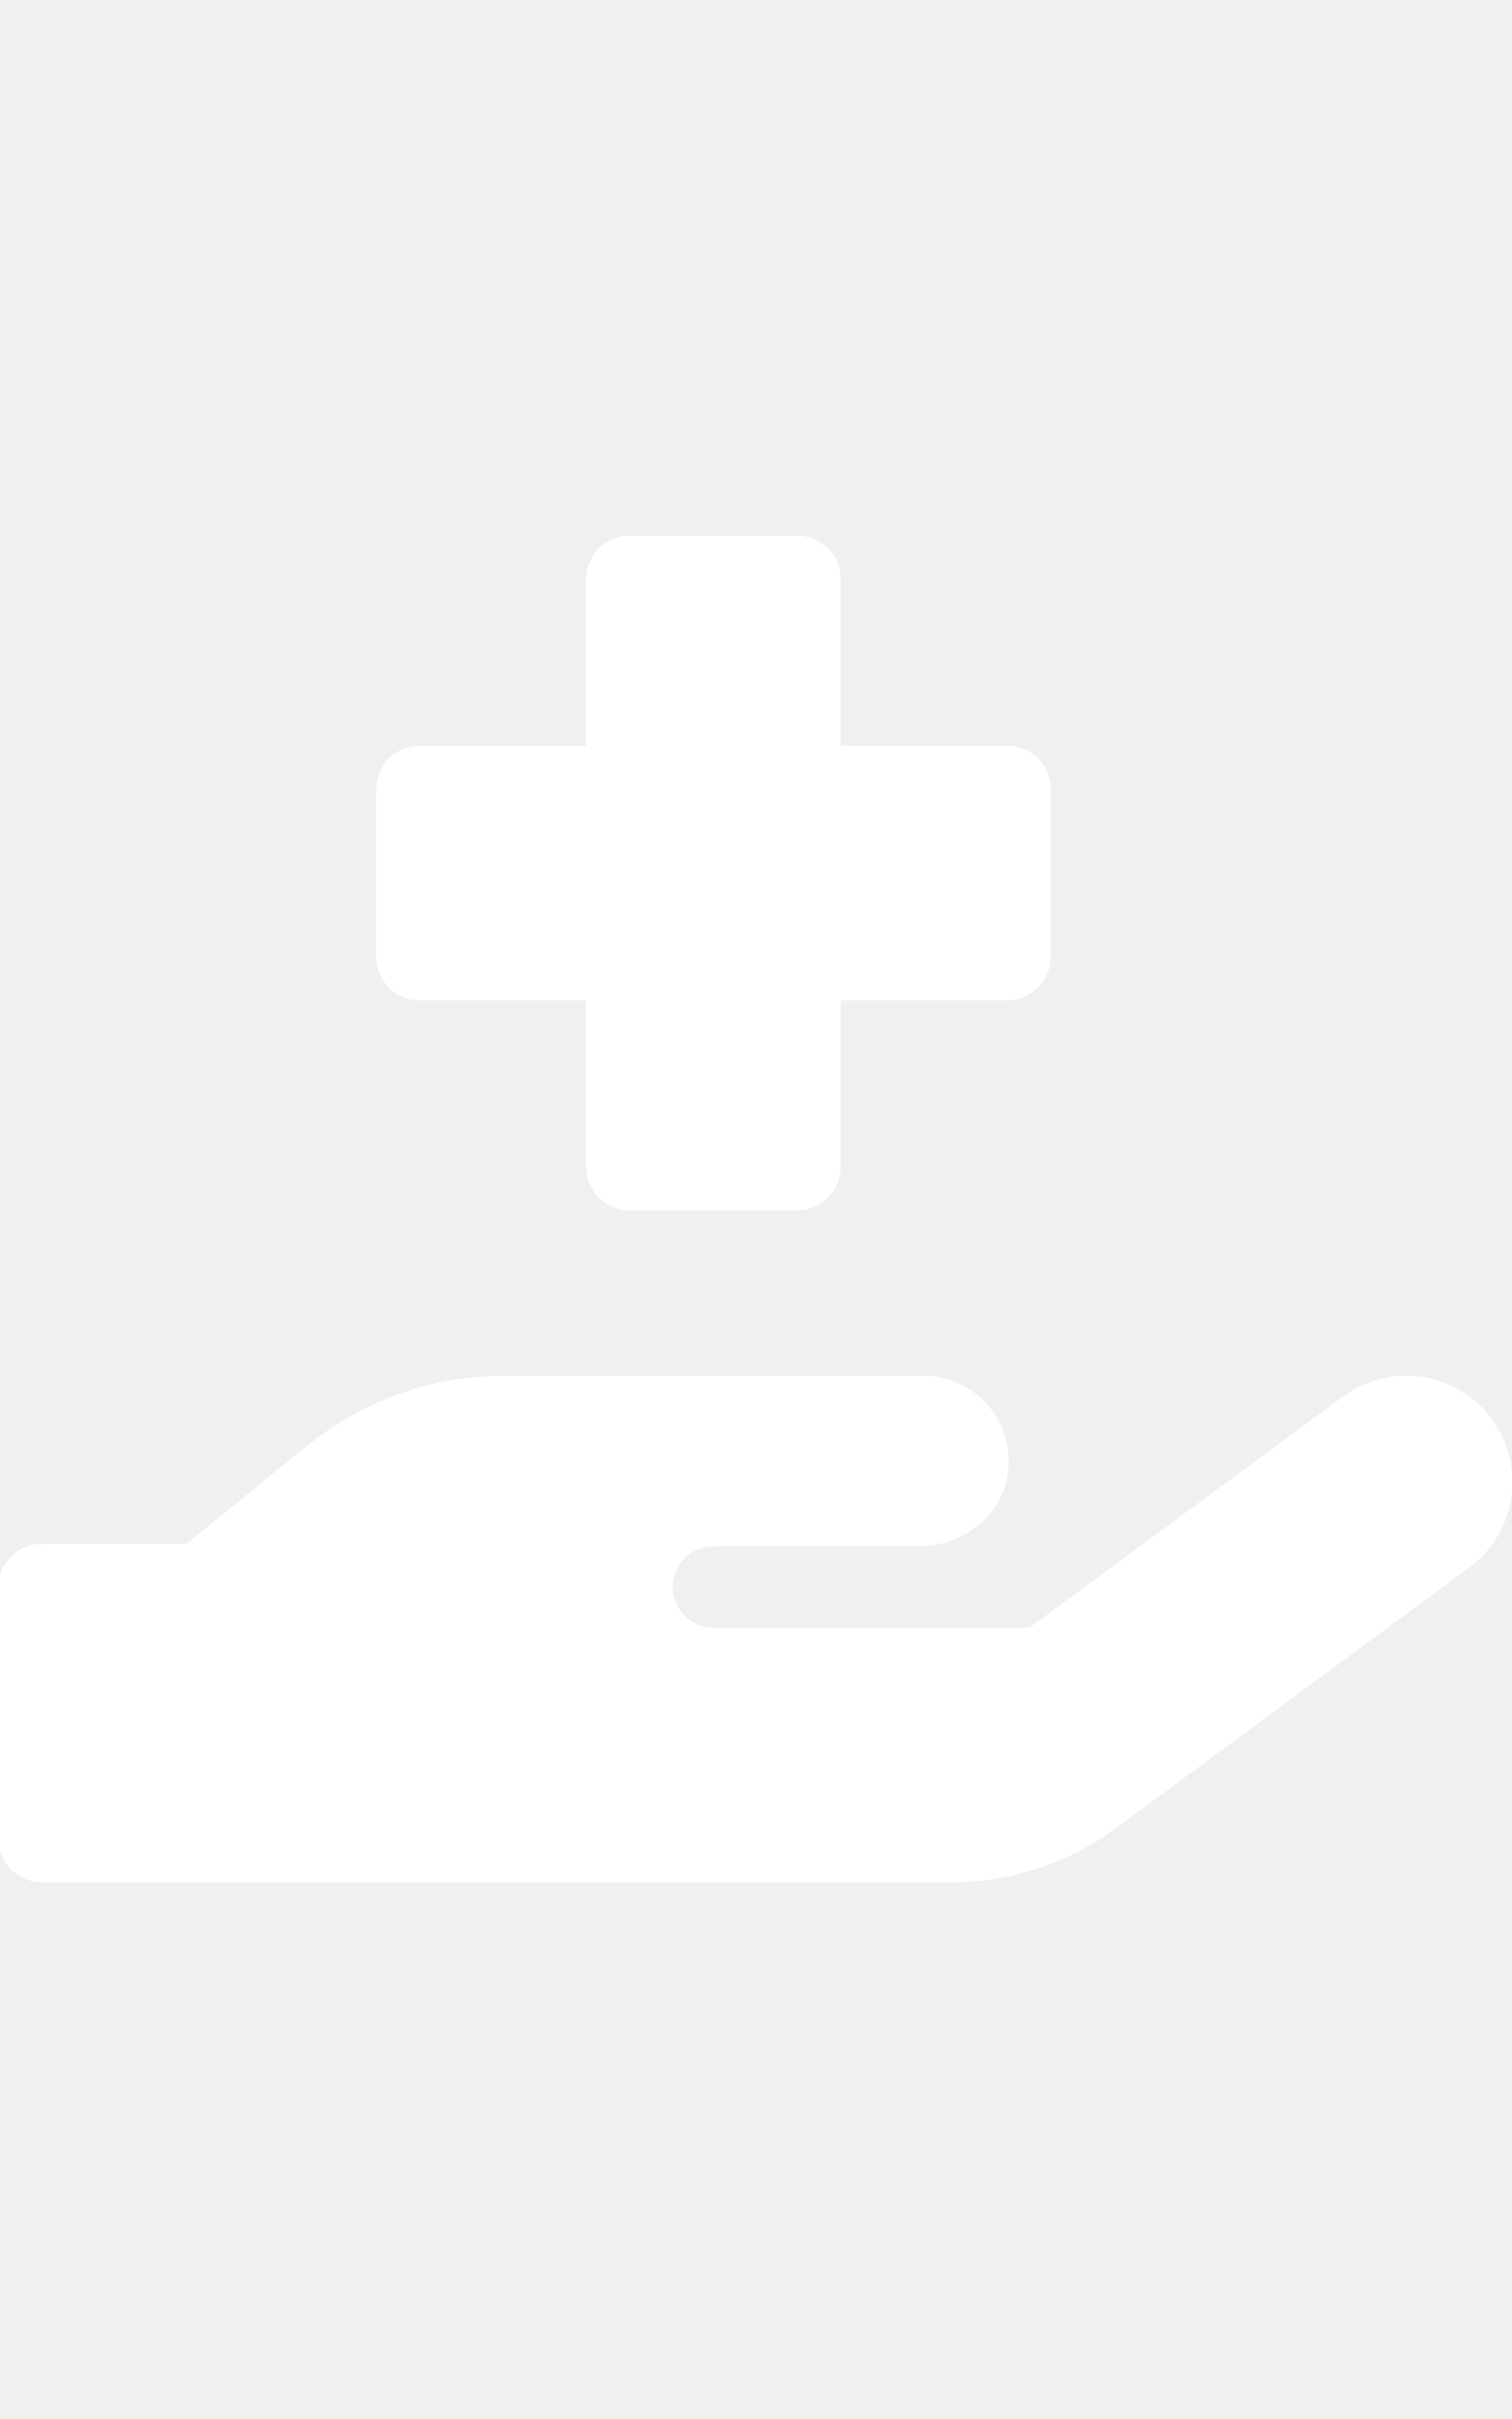
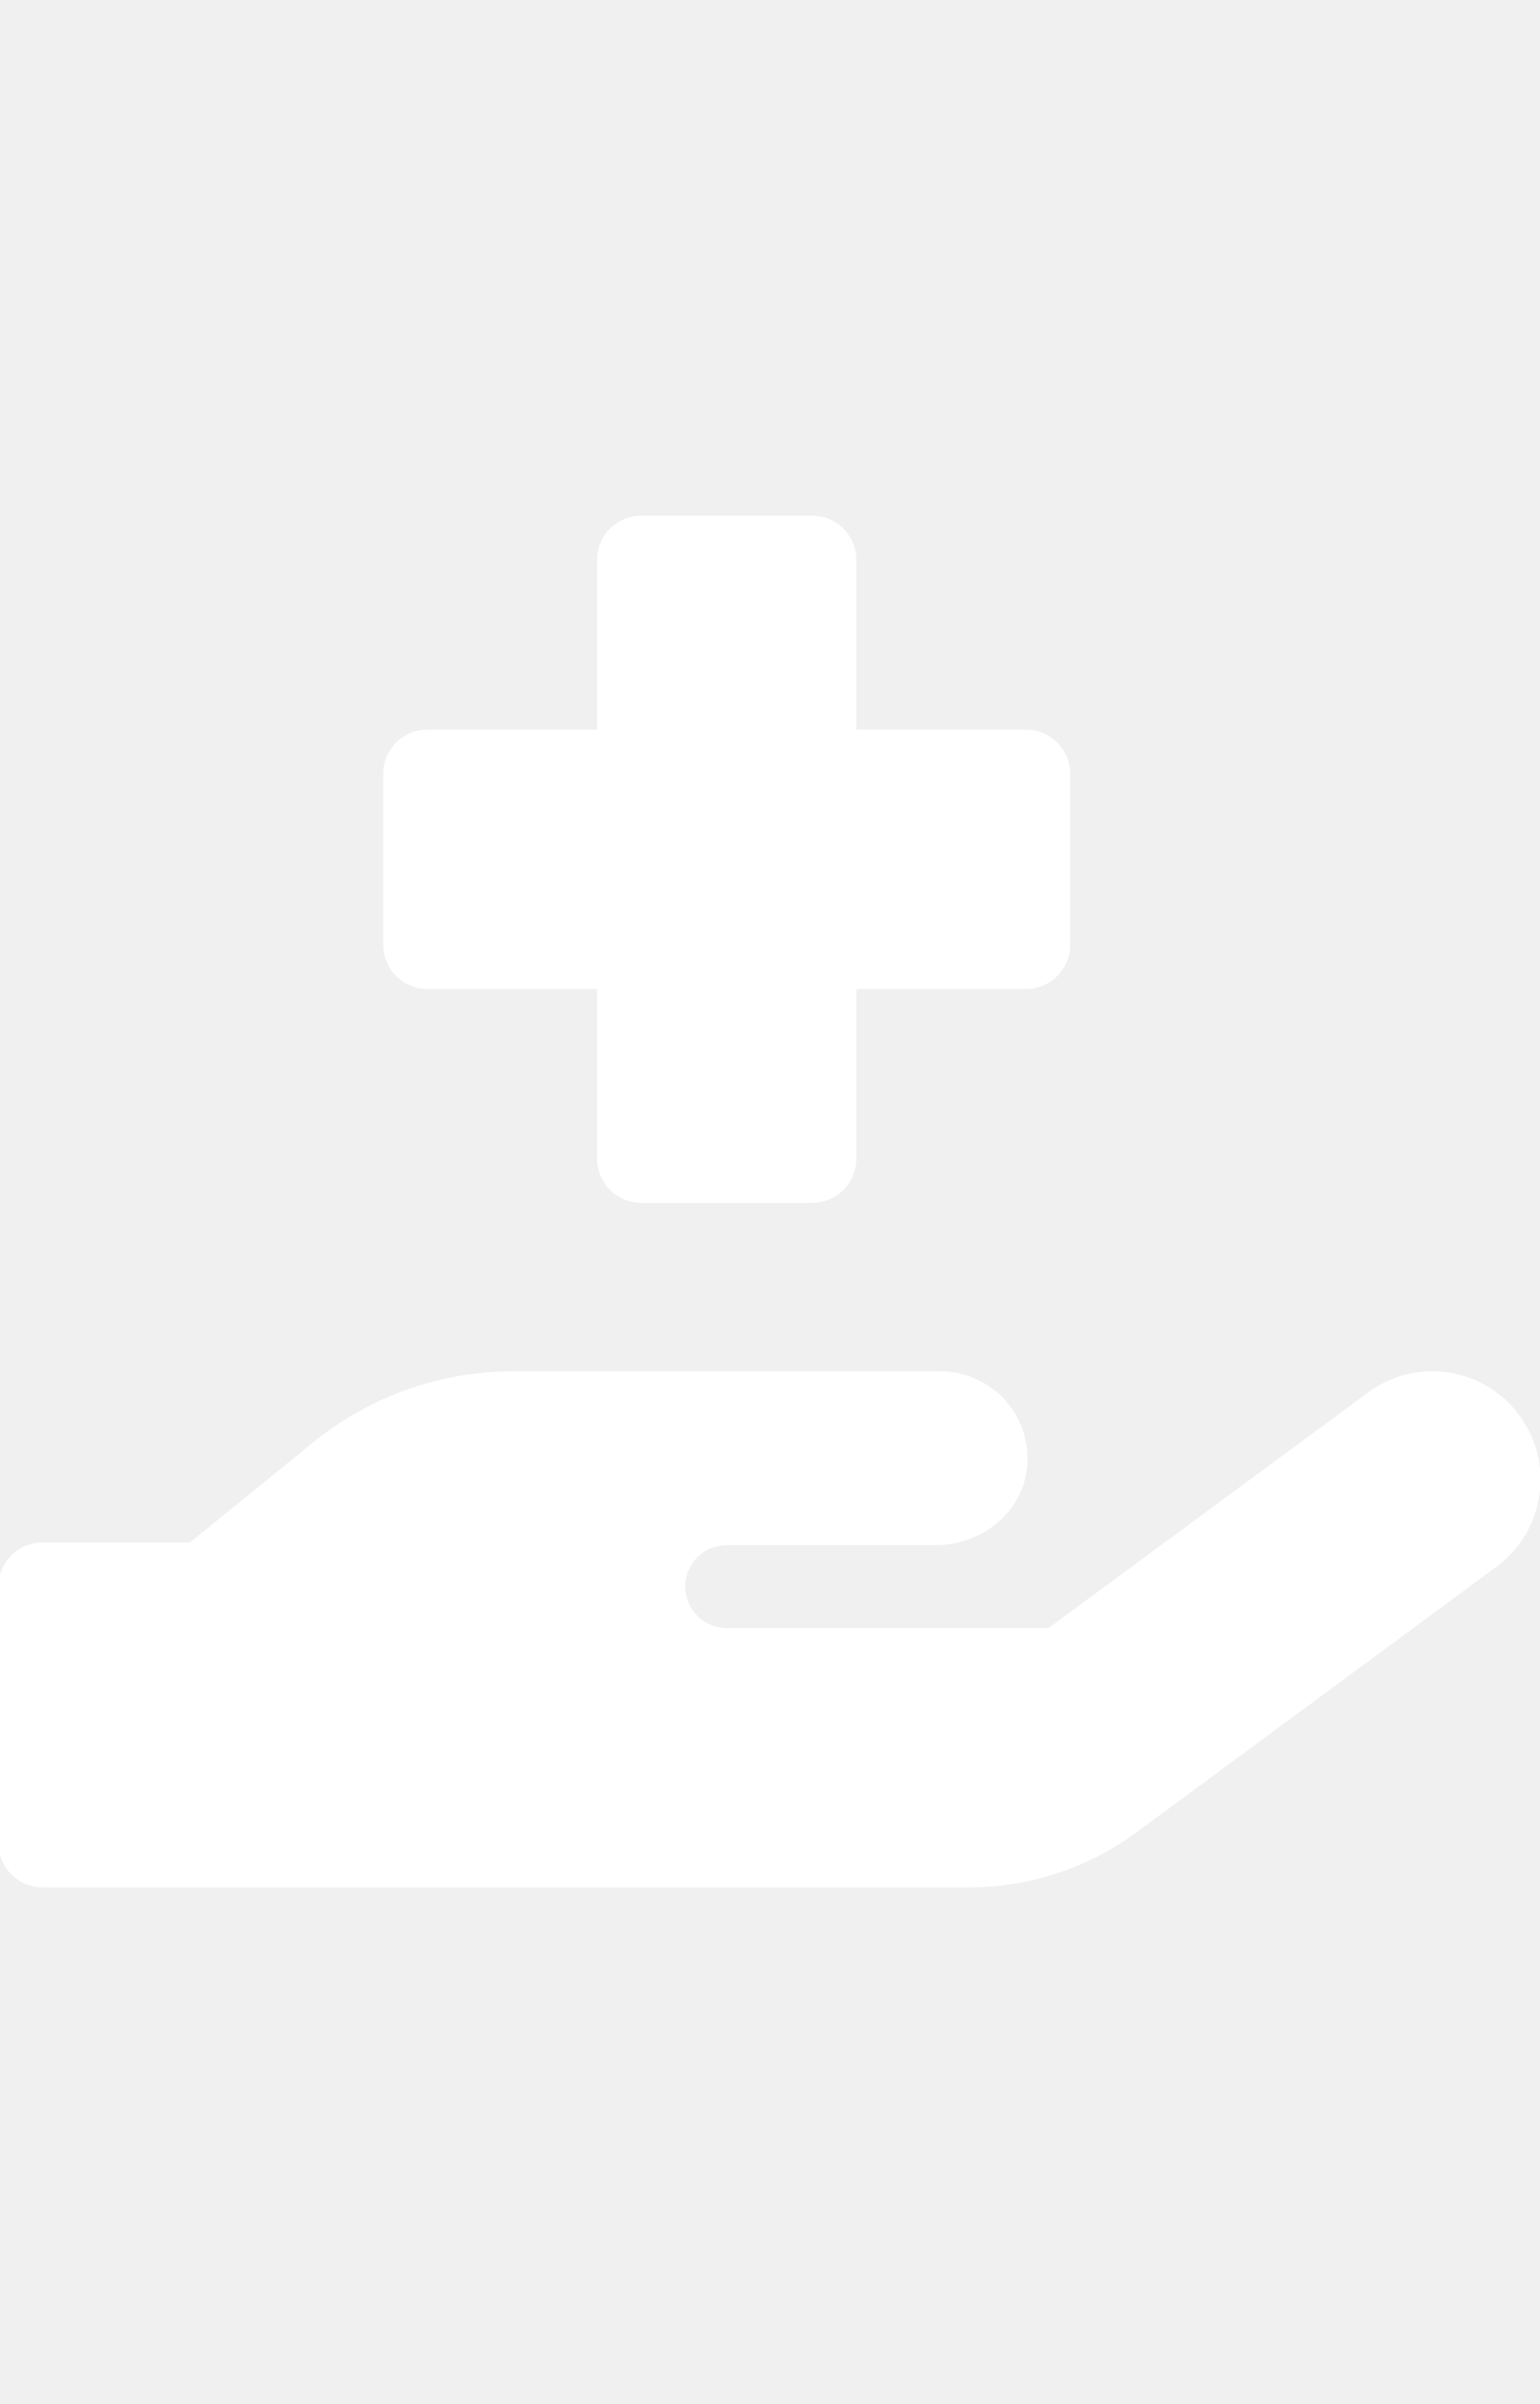
- <svg xmlns="http://www.w3.org/2000/svg" fill="#ffffff" width="40px" height="64px" viewBox="0 -32 576 576" stroke="#ffffff">
+ <svg xmlns="http://www.w3.org/2000/svg" fill="#ffffff" width="41px" height="64px" viewBox="0 -32 576 576" stroke="#ffffff">
  <g id="SVGRepo_bgCarrier" stroke-width="0" />
  <g id="SVGRepo_tracerCarrier" stroke-linecap="round" stroke-linejoin="round" />
  <g id="SVGRepo_iconCarrier">
    <path d="M159.88,175.82h64v64a16,16,0,0,0,16,16h64a16,16,0,0,0,16-16v-64h64a16,16,0,0,0,16-16v-64a16,16,0,0,0-16-16h-64v-64a16,16,0,0,0-16-16h-64a16,16,0,0,0-16,16v64h-64a16,16,0,0,0-16,16v64A16,16,0,0,0,159.88,175.82ZM568.07,336.13a39.91,39.91,0,0,0-55.93-8.47L392.47,415.84H271.86a16,16,0,0,1,0-32H350.1c16,0,30.75-10.87,33.37-26.61a32.06,32.06,0,0,0-31.62-37.38h-160a117.7,117.7,0,0,0-74.12,26.25l-46.5,37.74H15.87a16.11,16.11,0,0,0-16,16v96a16.11,16.11,0,0,0,16,16h347a104.8,104.8,0,0,0,61.7-20.27L559.6,392A40,40,0,0,0,568.07,336.13Z" />
  </g>
</svg>
